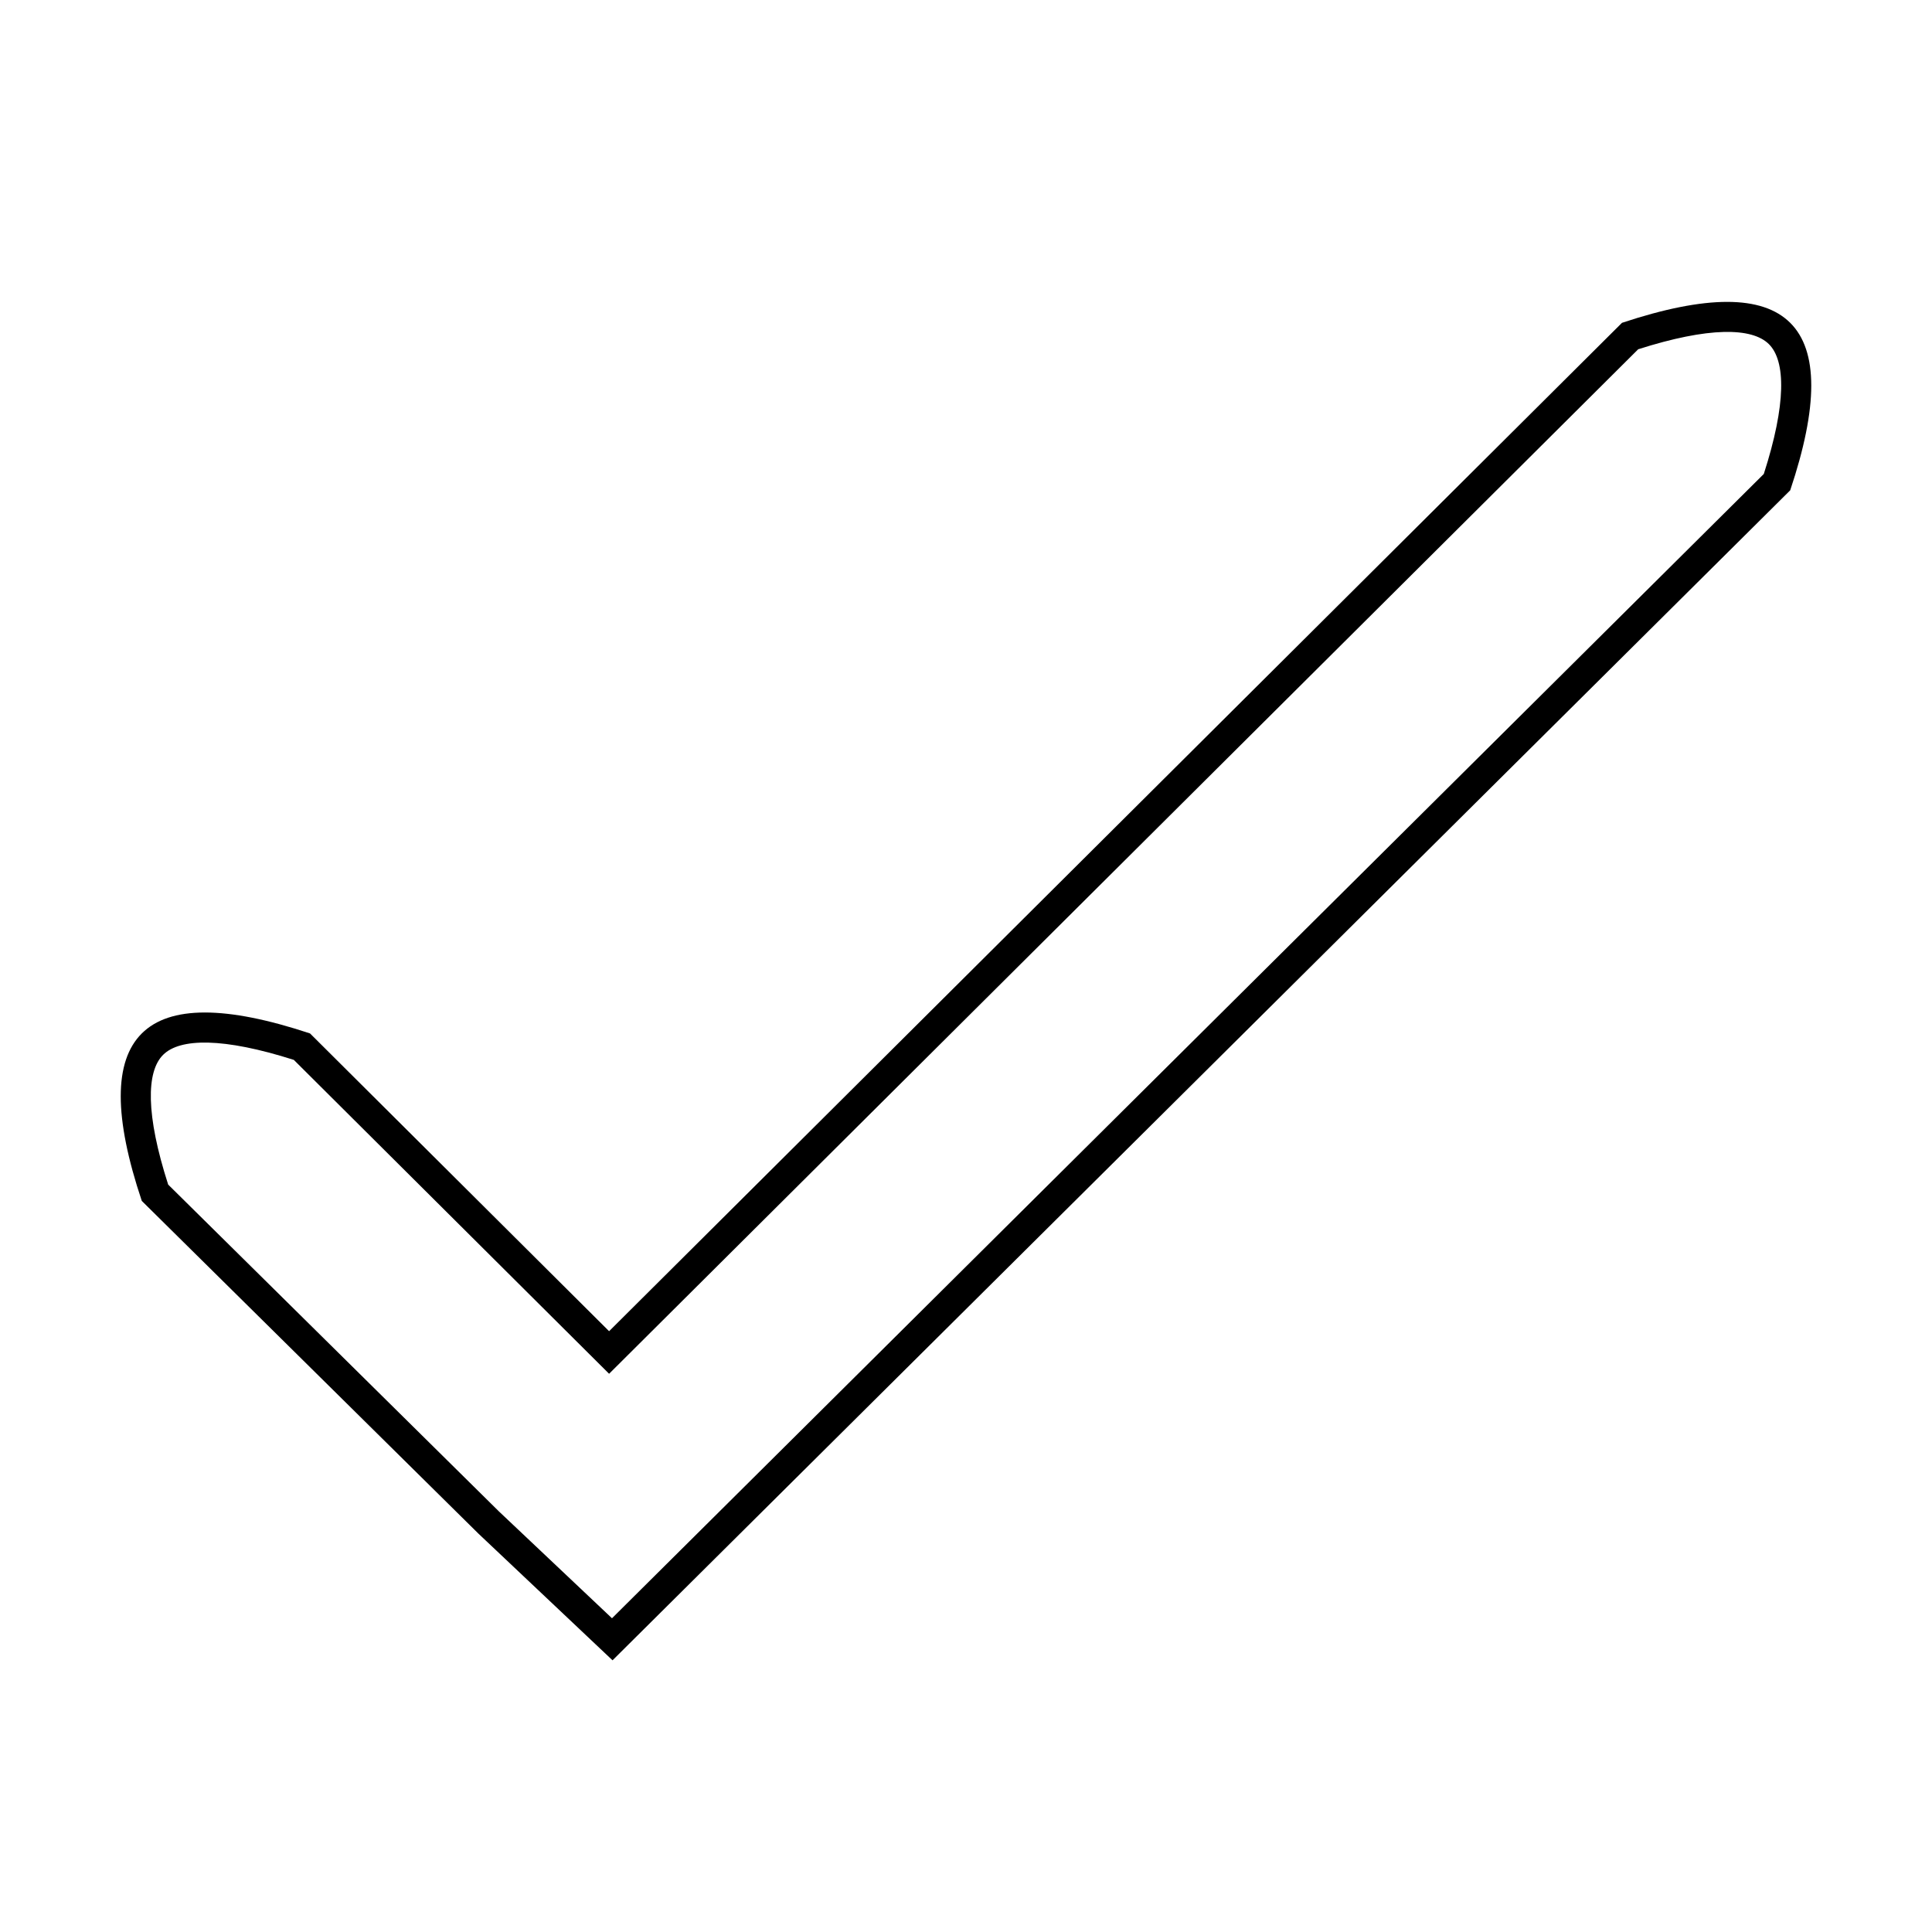
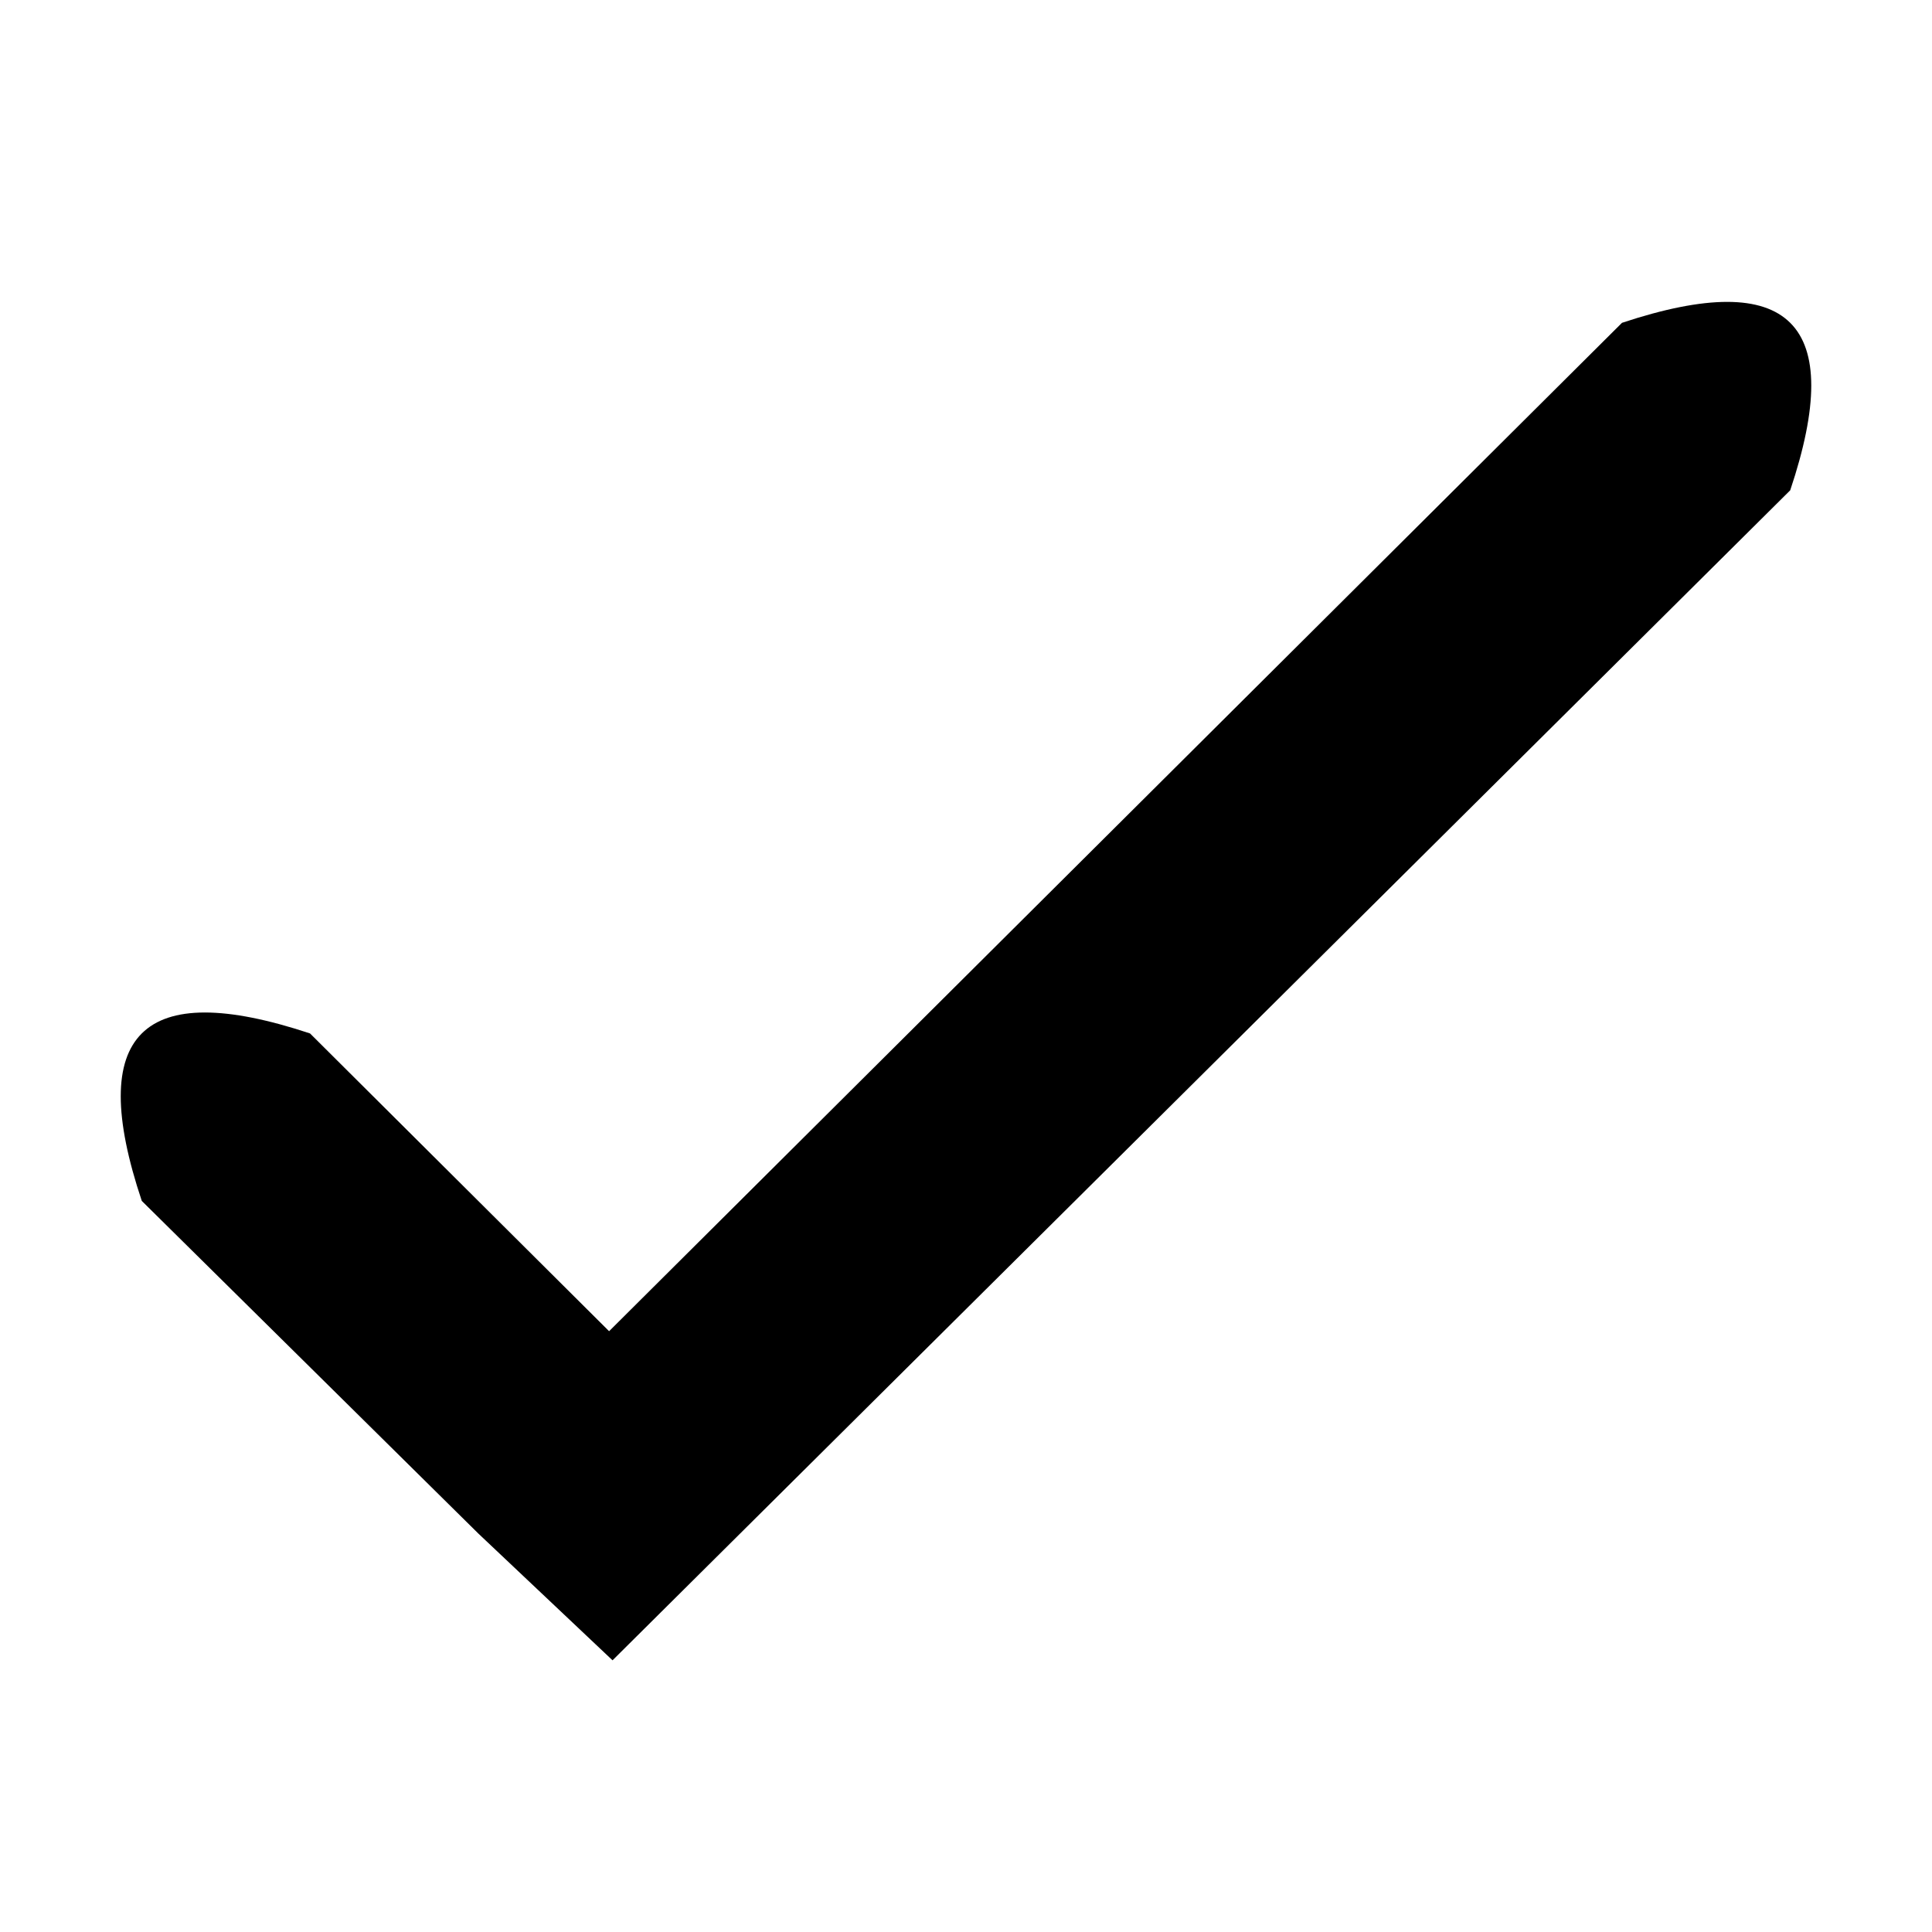
<svg xmlns="http://www.w3.org/2000/svg" viewBox="0 0 64 64">
-   <path d="M9.733 35.11c-2.33-.743-3.77-.726-4.33-.167-.56.556-.577 1.983.168 4.298L16.53 50.07l3.743 3.537 38.155-37.906c.746-2.316.729-3.743.17-4.3-.562-.559-2-.576-4.331.169l-34.09 33.938L9.733 35.11zm10.444 8.988L53.73 10.694c2.787-.925 4.644-.925 5.573 0 .93.924.93 2.774 0 5.548L20.291 55l-4.448-4.202L4.697 39.782c-.93-2.774-.93-4.623 0-5.548.929-.925 2.786-.925 5.573 0l9.907 9.864z" />
+   <path d="M20.177 44.098L53.73 10.694c2.787-.925 4.644-.925 5.573 0 .93.924.93 2.774 0 5.548L20.291 55l-4.448-4.202L4.697 39.782c-.93-2.774-.93-4.623 0-5.548.929-.925 2.786-.925 5.573 0l9.907 9.864z" />
</svg>
